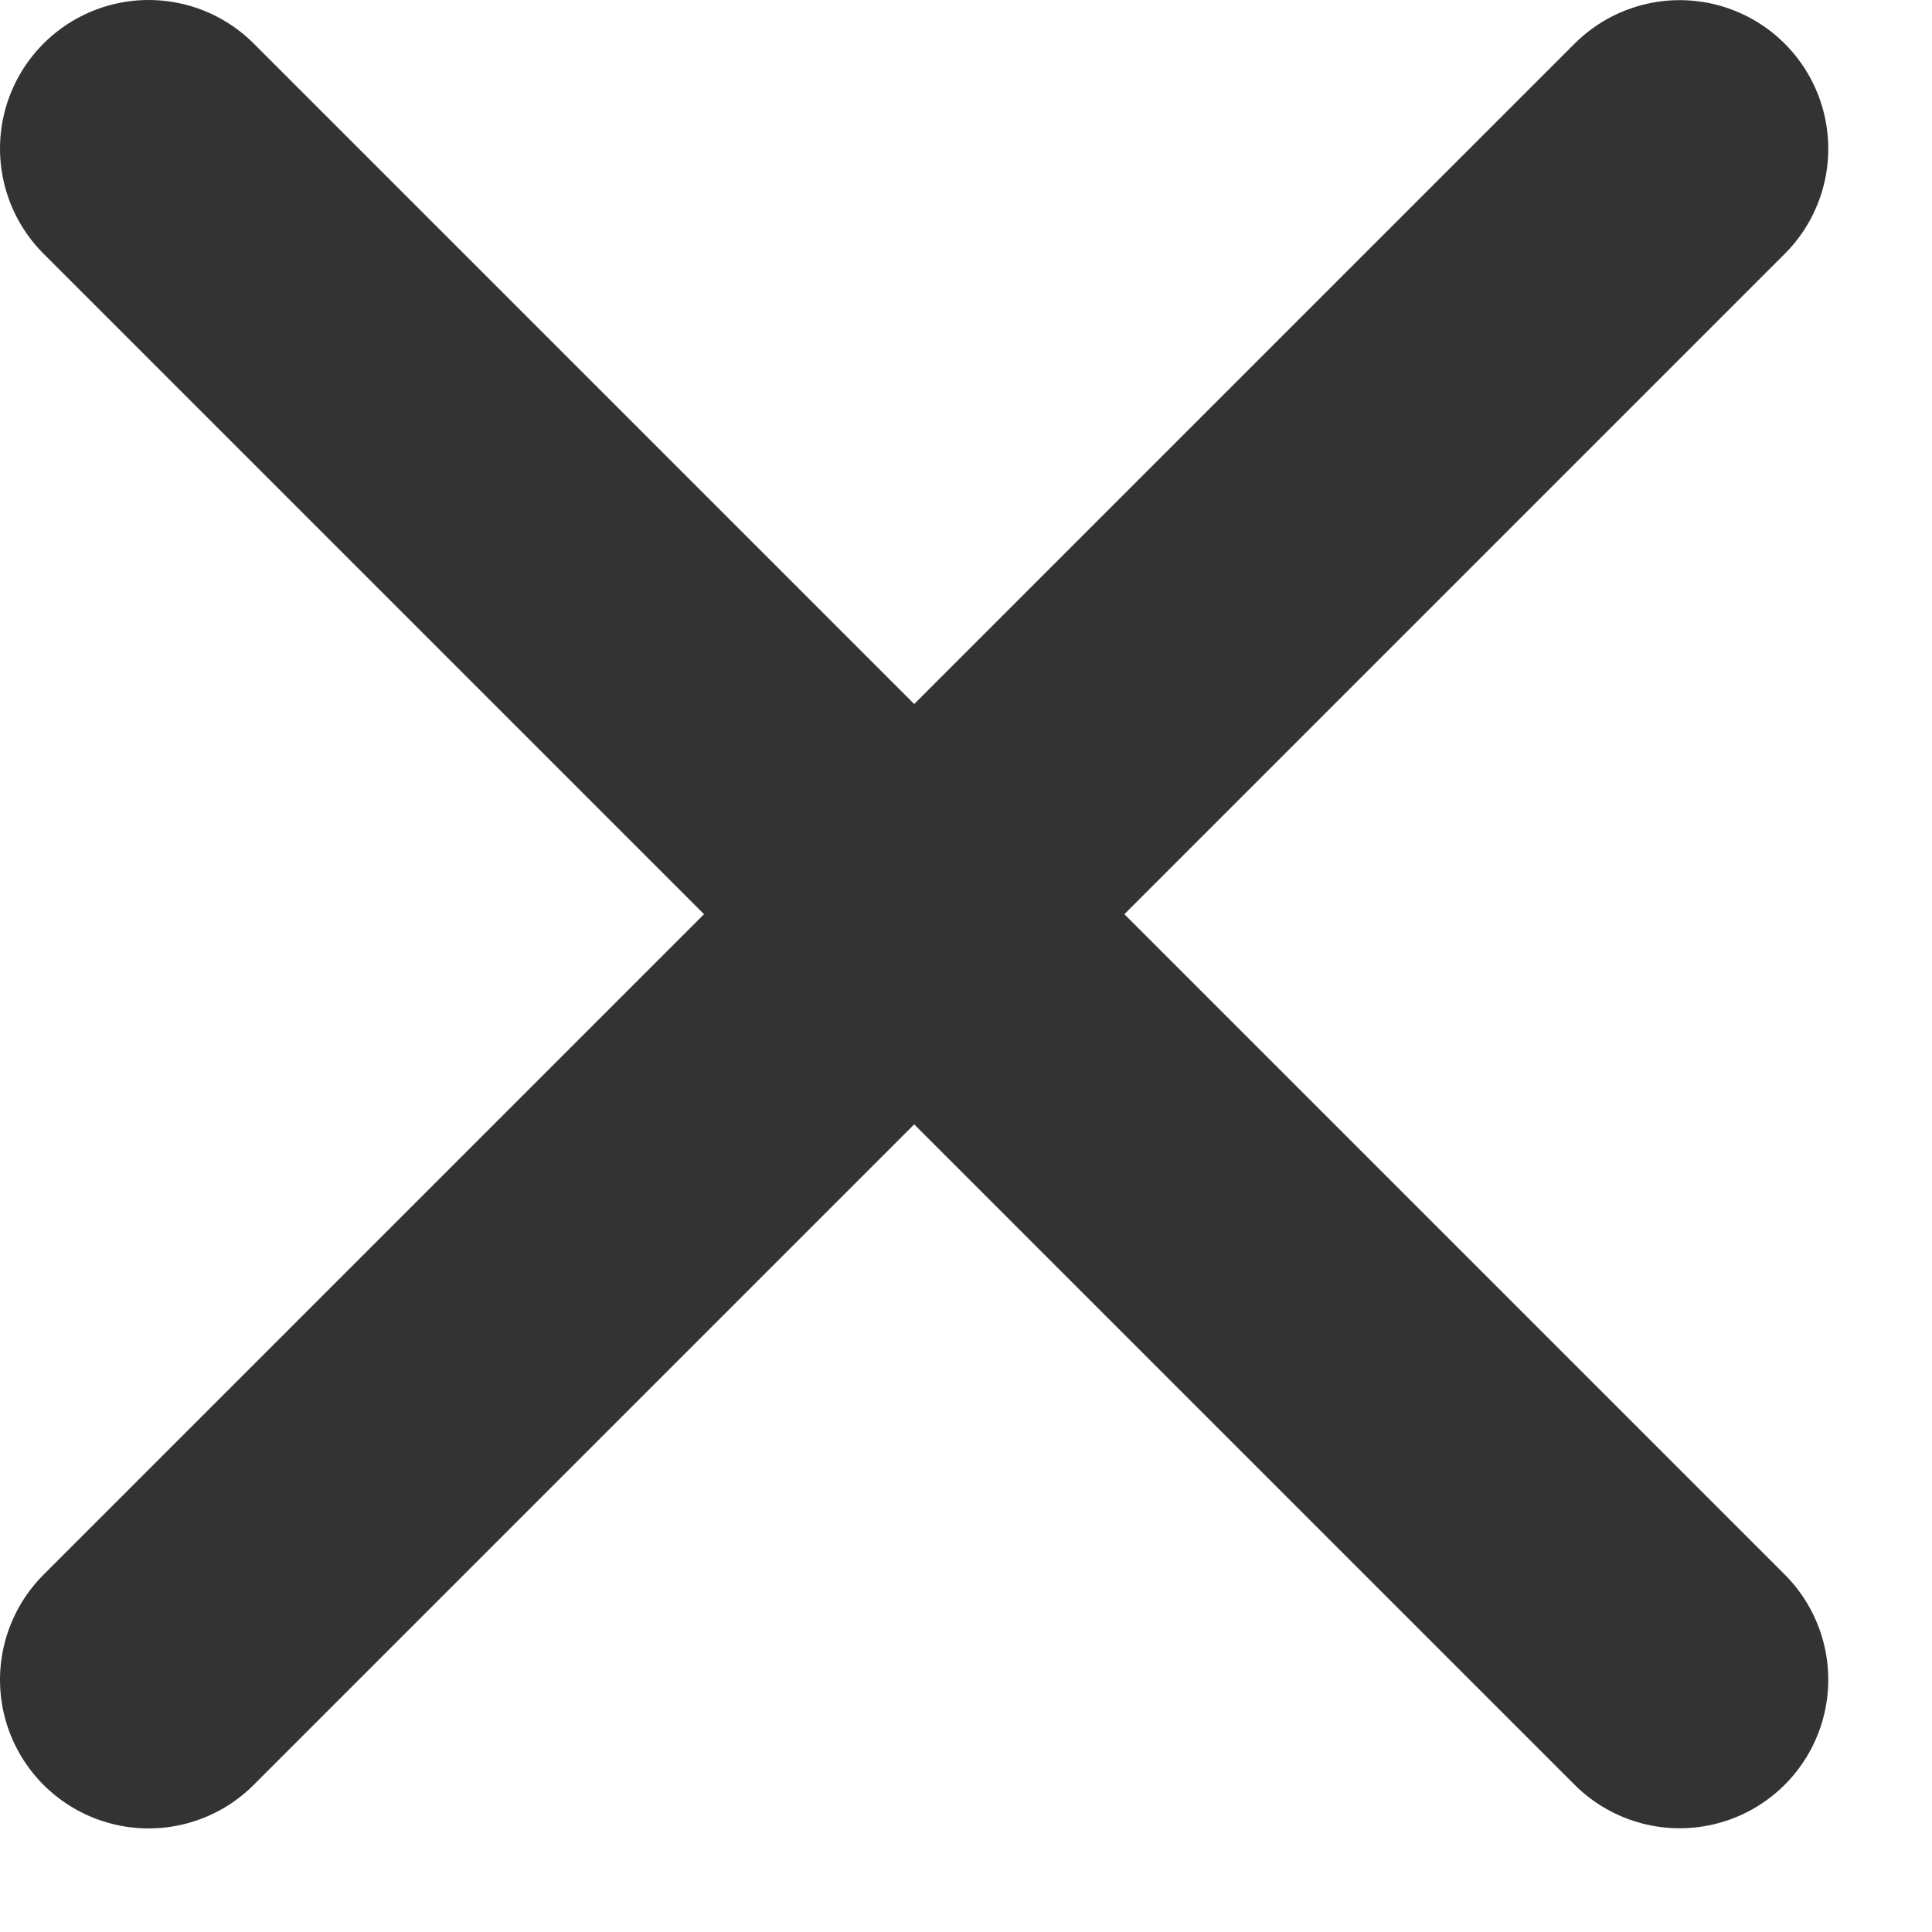
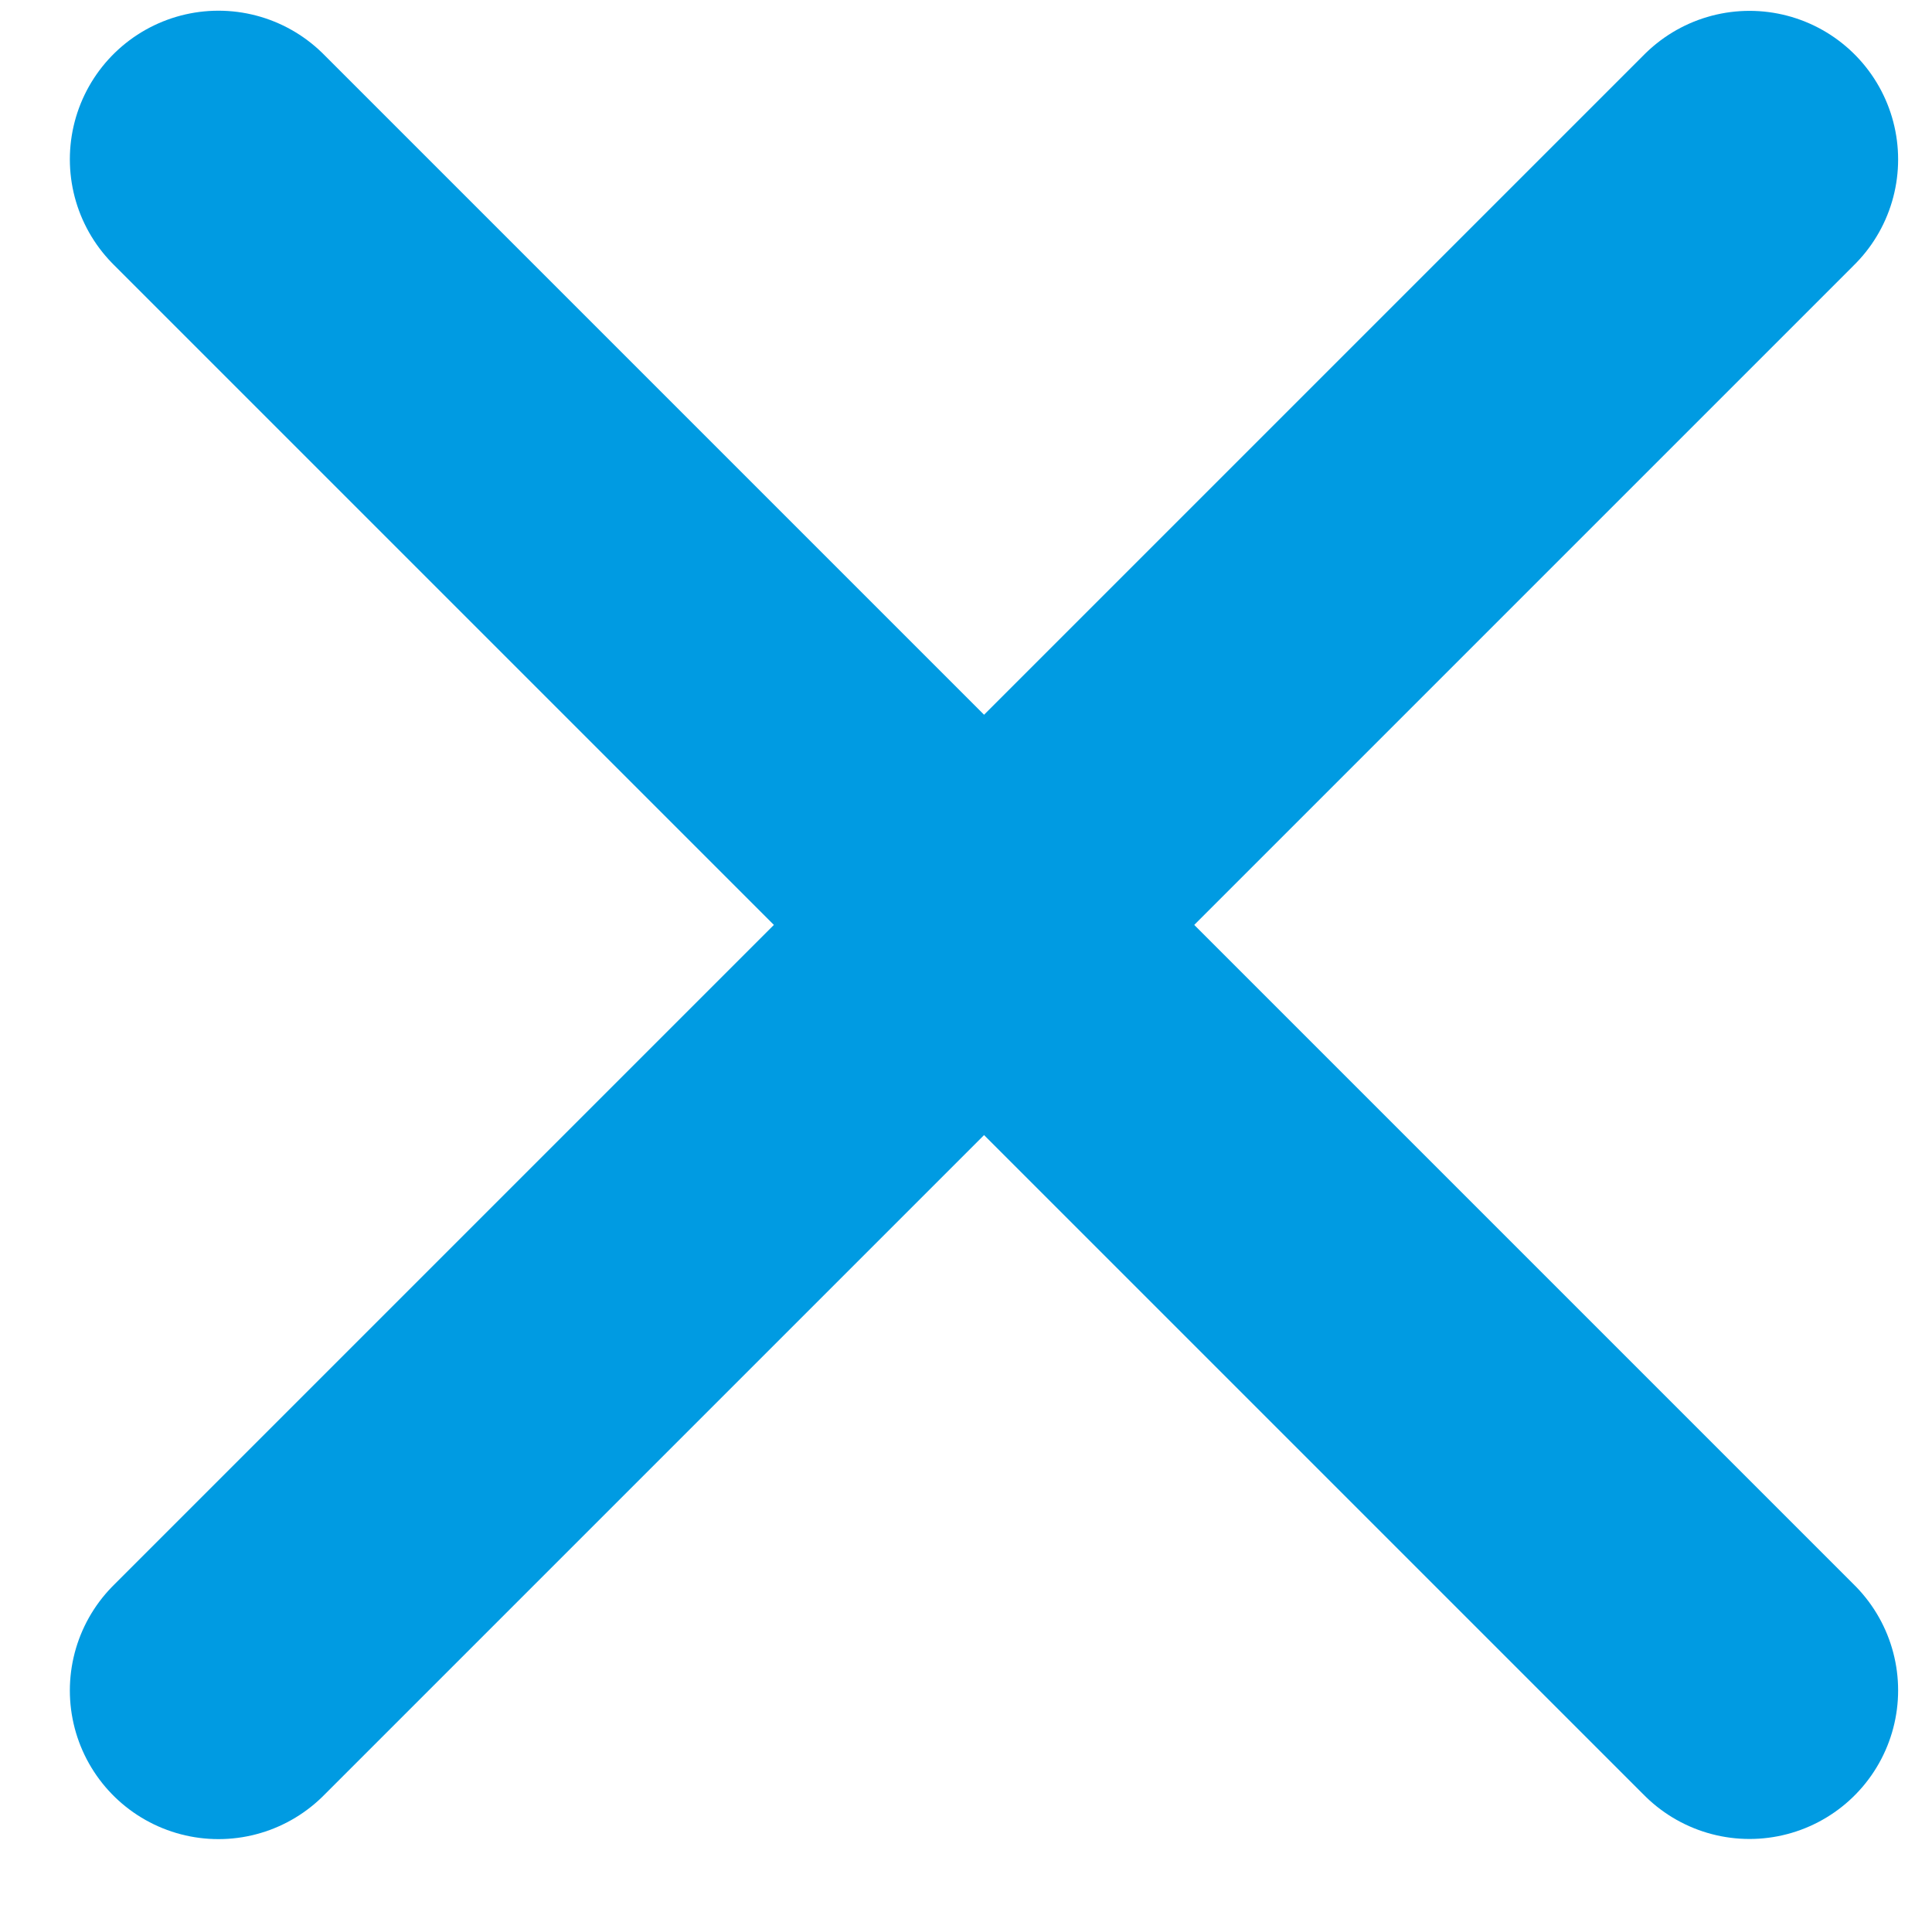
<svg xmlns="http://www.w3.org/2000/svg" width="13" height="13" viewBox="0 0 13 13" fill="none">
-   <path d="M1 1L11.302 11.302" stroke="#333333" stroke-width="2" stroke-linecap="round" />
-   <path d="M1 11.303L11.302 1.001" stroke="#333333" stroke-width="2" stroke-linecap="round" />
+   <path d="M1.47 1.072L11.772 11.374" stroke="#009BE2" stroke-width="2" stroke-linecap="round" />
+   <path d="M1.47 11.375L11.772 1.073" stroke="#009BE2" stroke-width="2" stroke-linecap="round" />
</svg>
